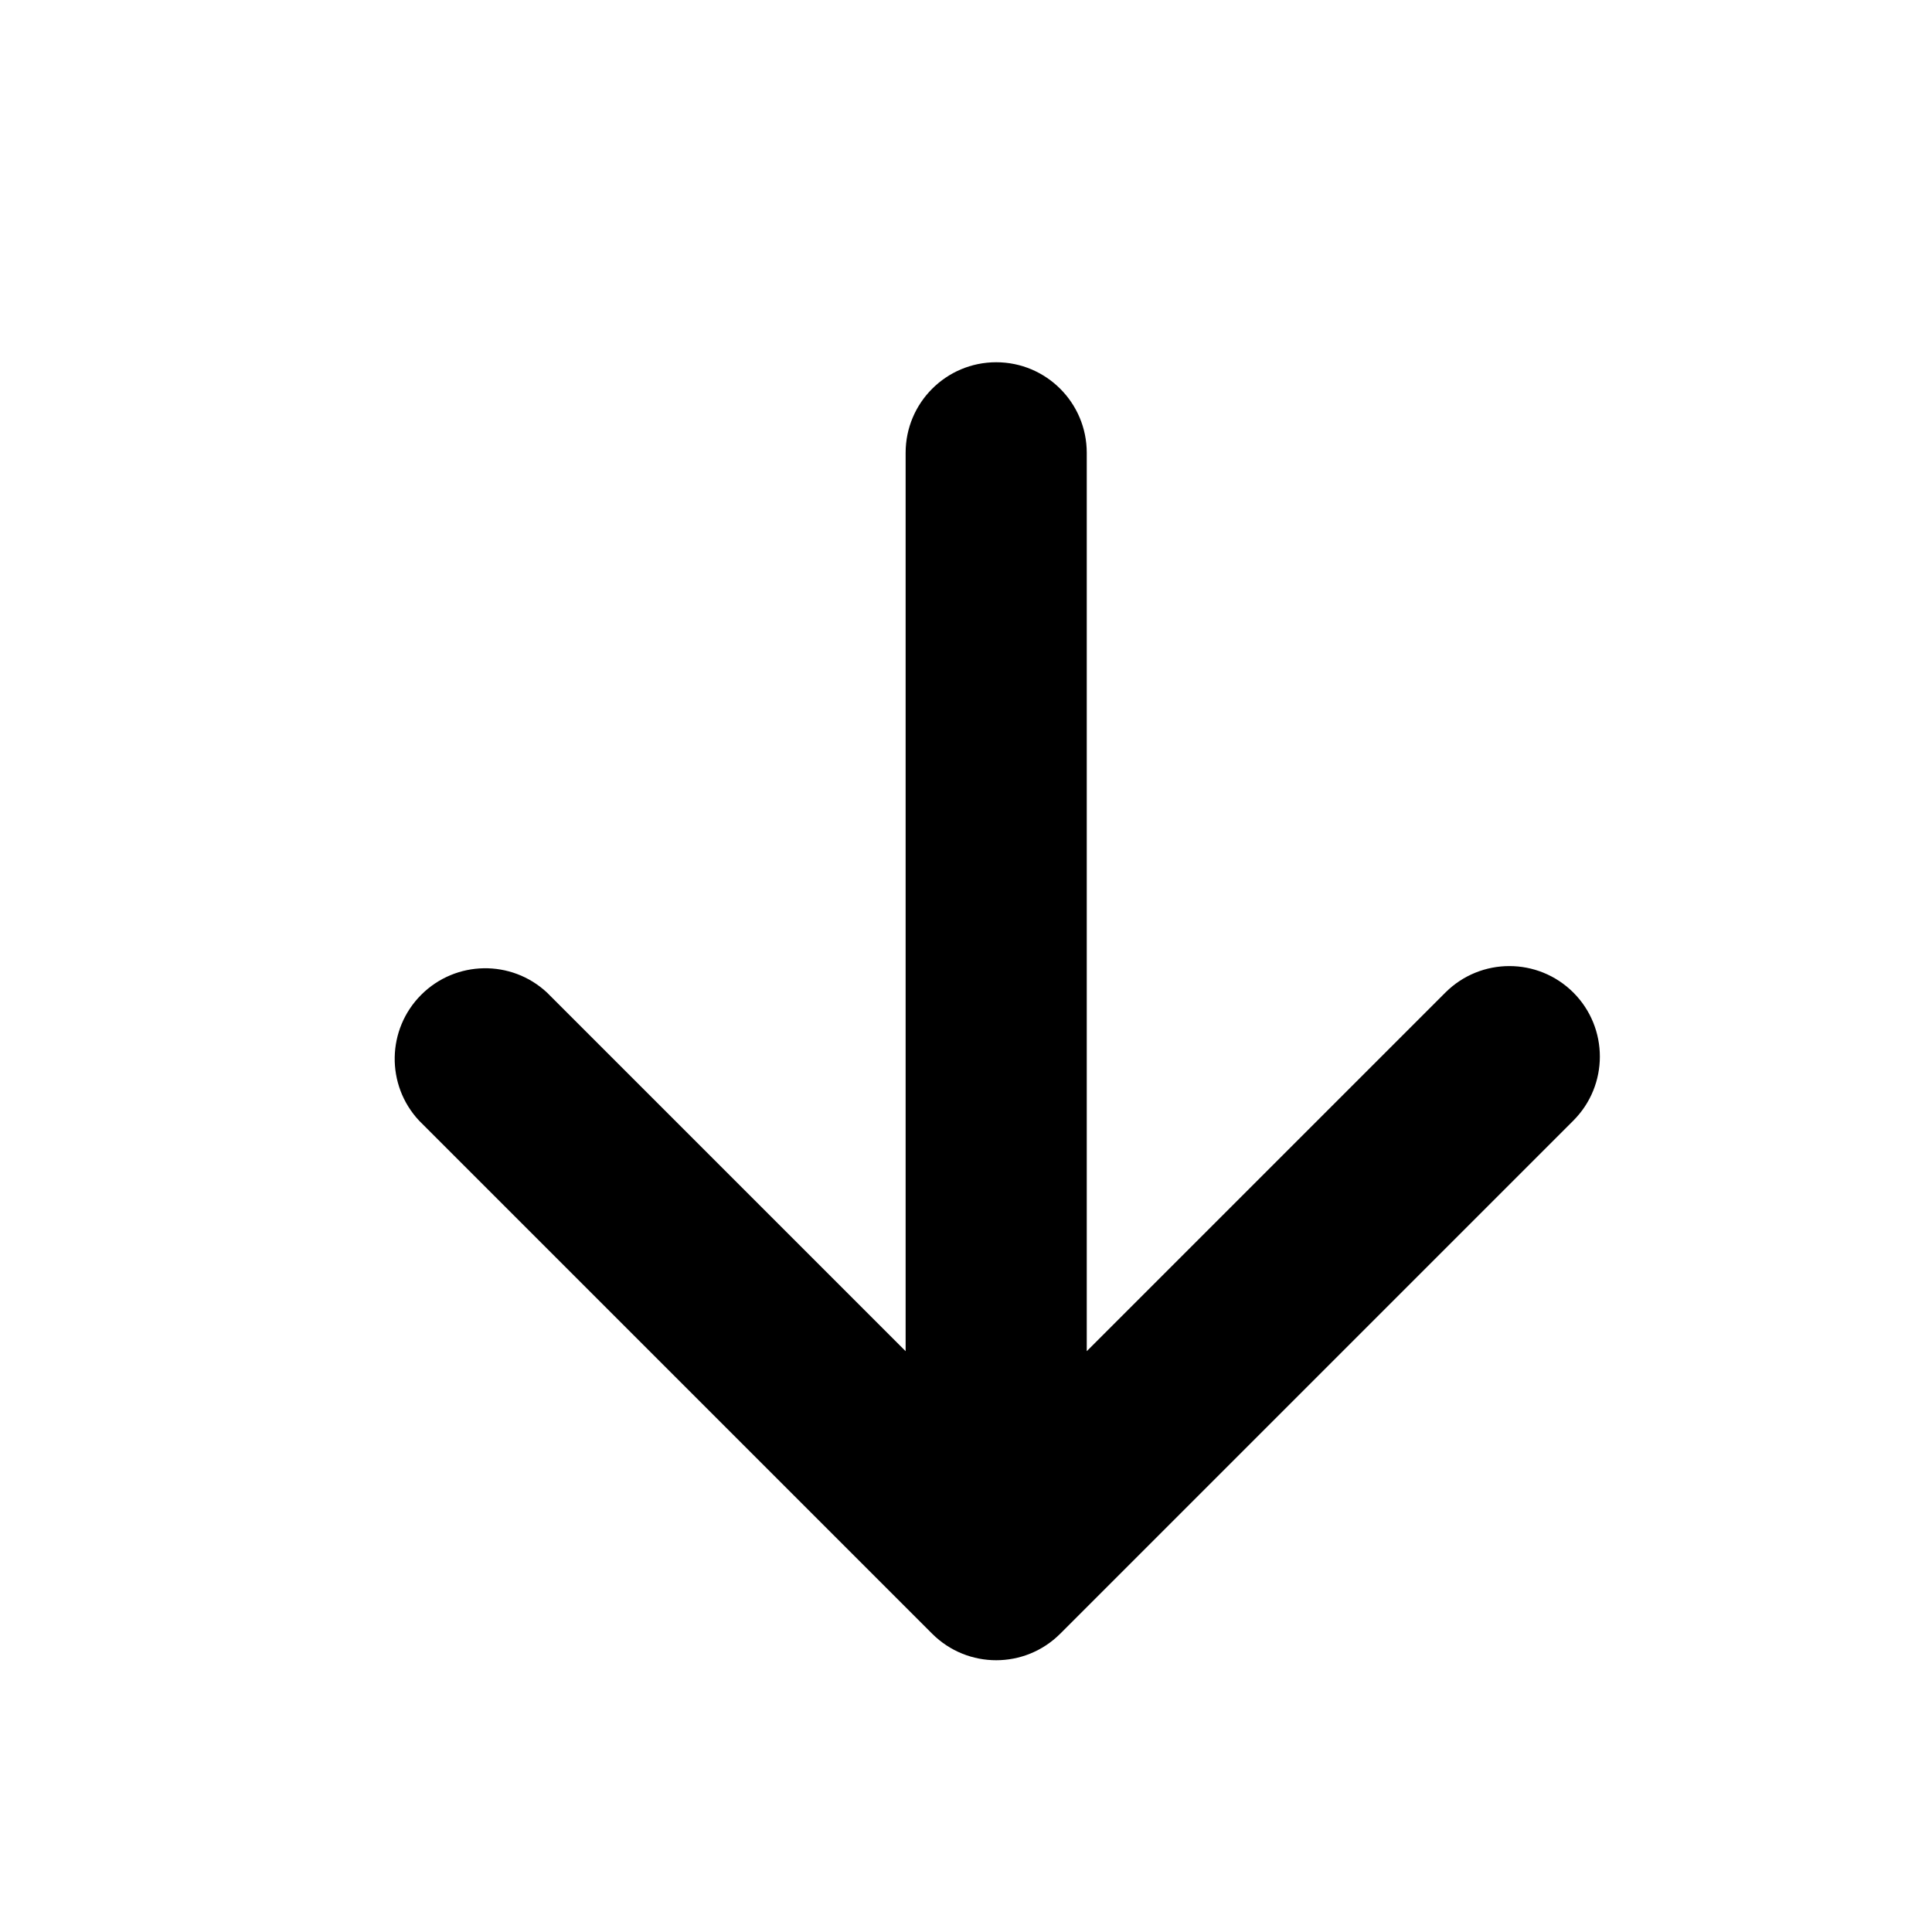
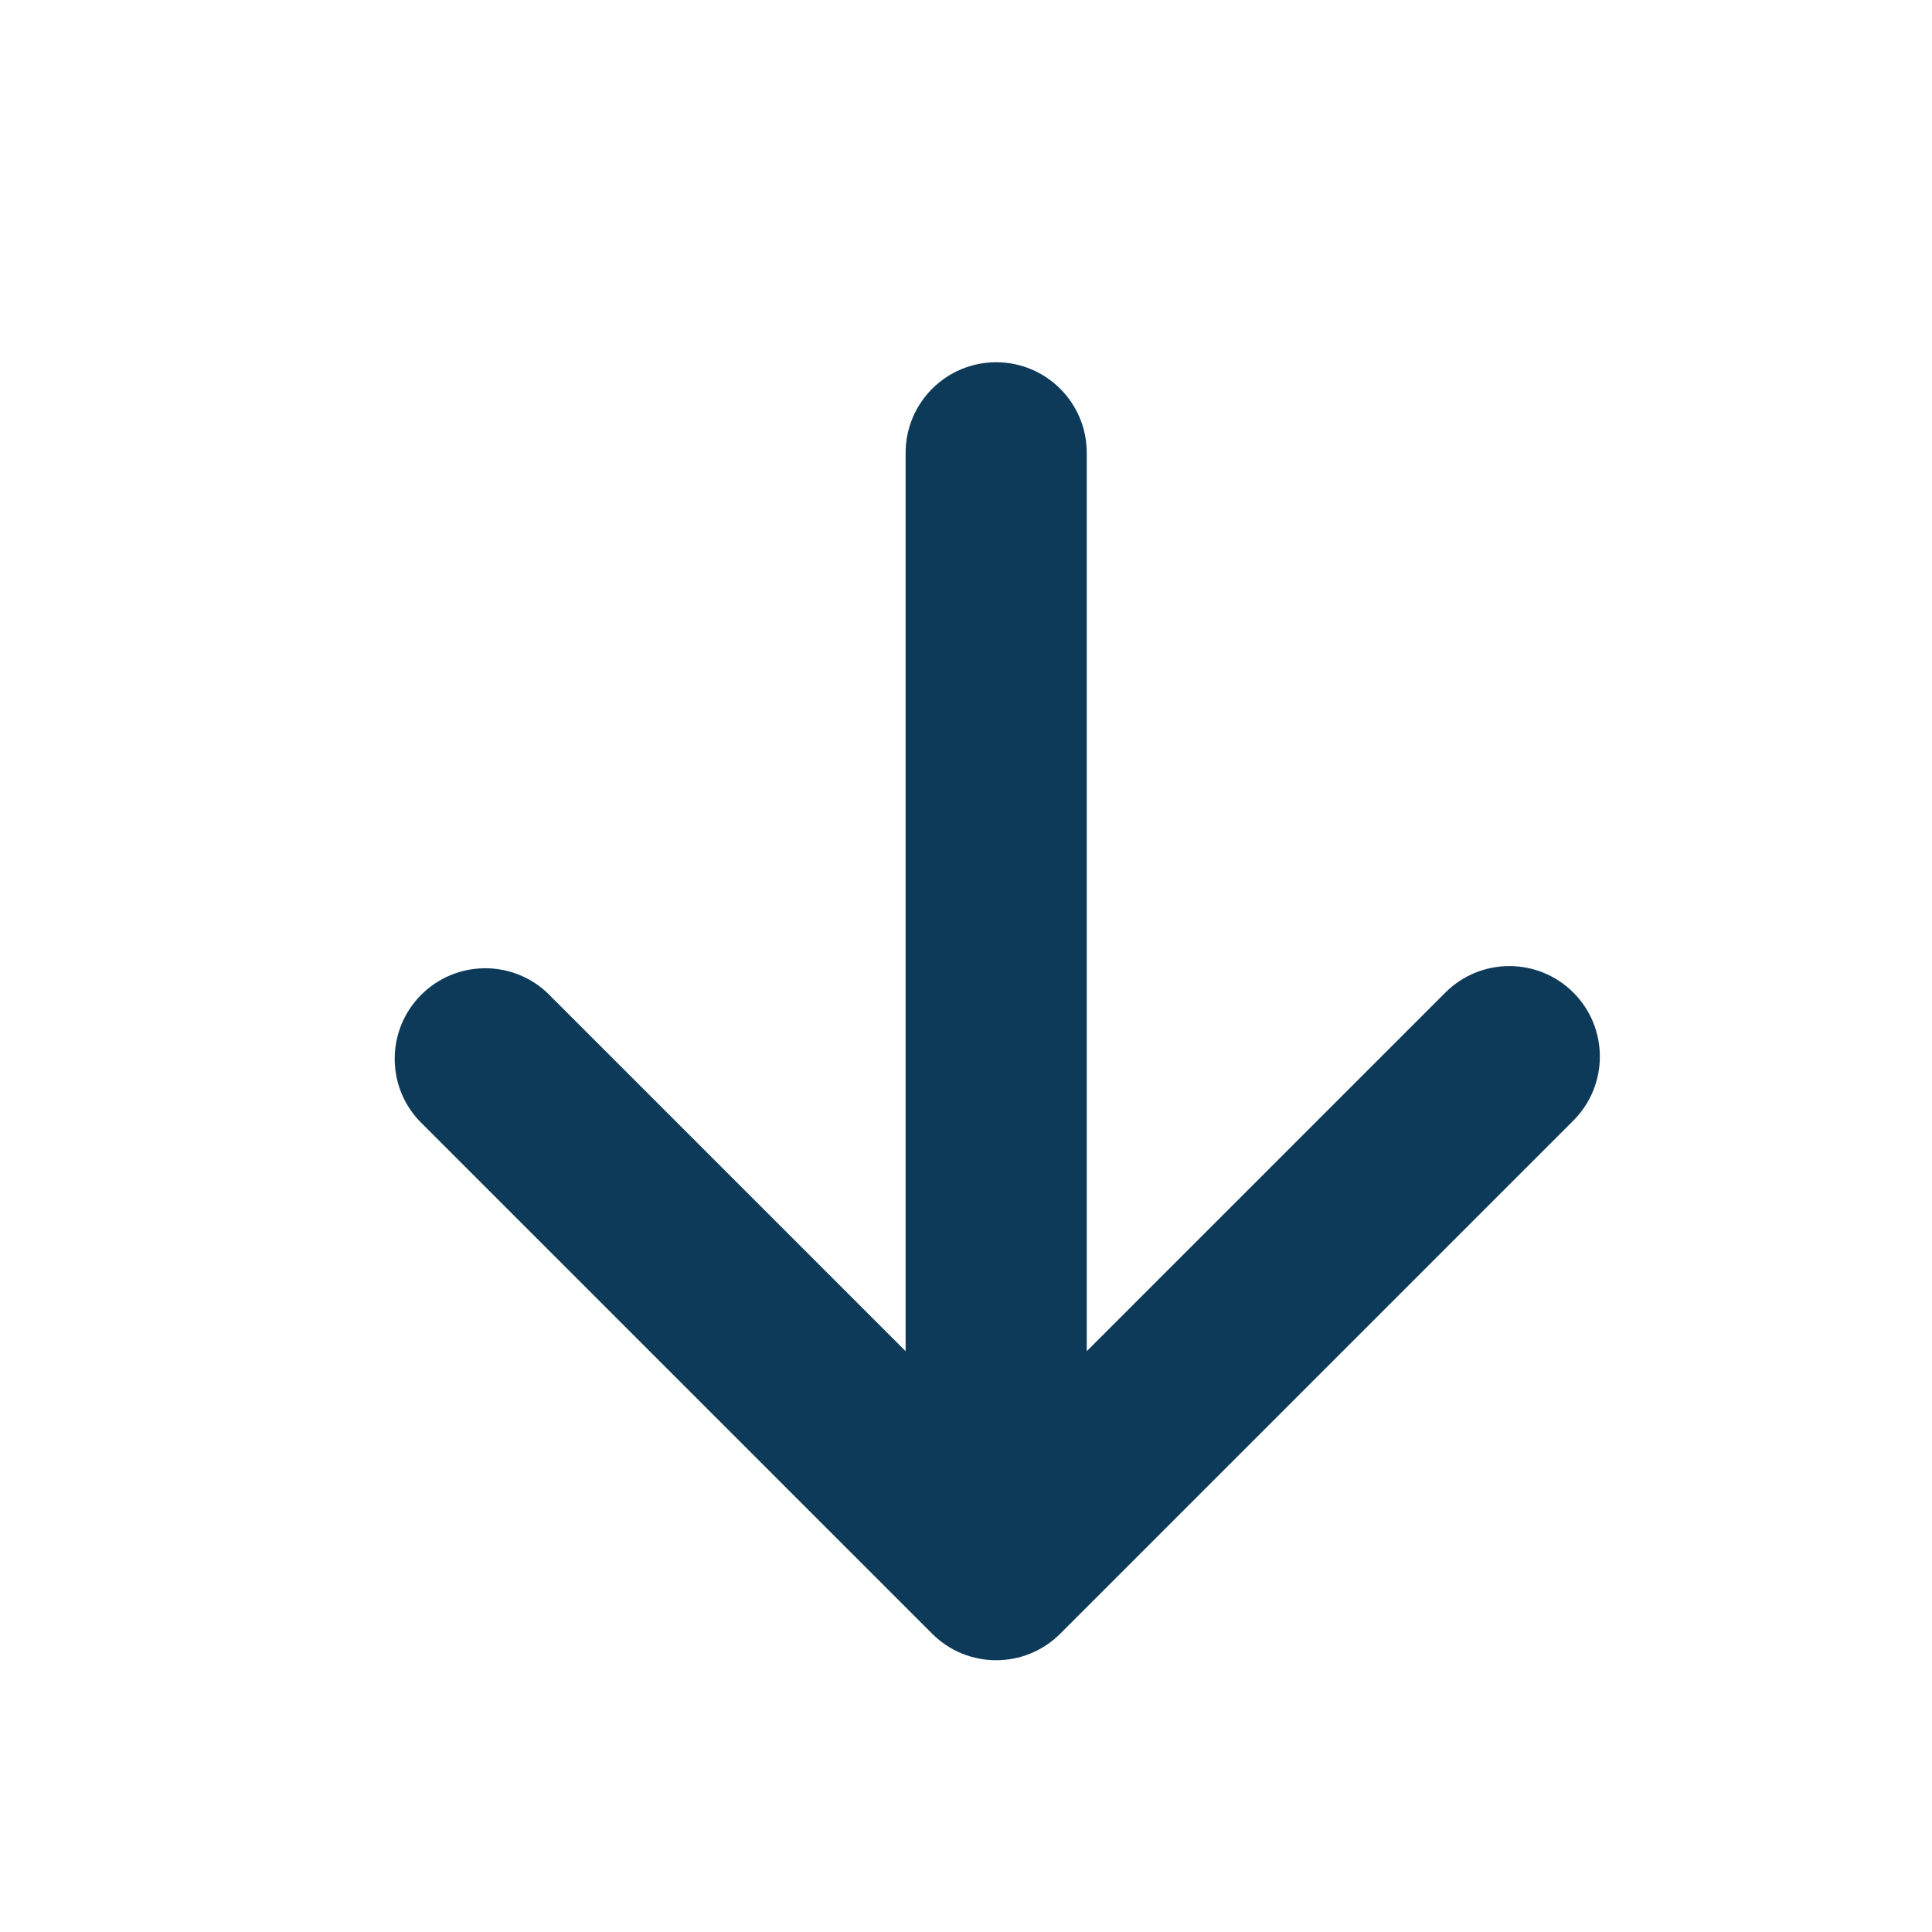
<svg xmlns="http://www.w3.org/2000/svg" width="16" height="16" viewBox="0 0 16 16">
-   <path fill-rule="evenodd" d="M13.03 8.22a.75.75 0 010 1.06l-4.25 4.25a.75.75 0 01-1.06 0L3.47 9.28a.75.75 0 011.06-1.06l2.97 2.97V3.75a.75.75 0 011.5 0v7.44l2.97-2.97a.75.75 0 011.06 0z" />
+   <path style="fill:#0e3a5a;fill-opacity:1" fill-rule="evenodd" d="M13.03 8.22a.75.75 0 010 1.06l-4.25 4.25a.75.75 0 01-1.06 0L3.47 9.28a.75.75 0 011.06-1.06l2.97           2.97V3.75a.75.75 0 011.5 0v7.44l2.97-2.97a.75.75 0 011.06 0z" />
</svg>
